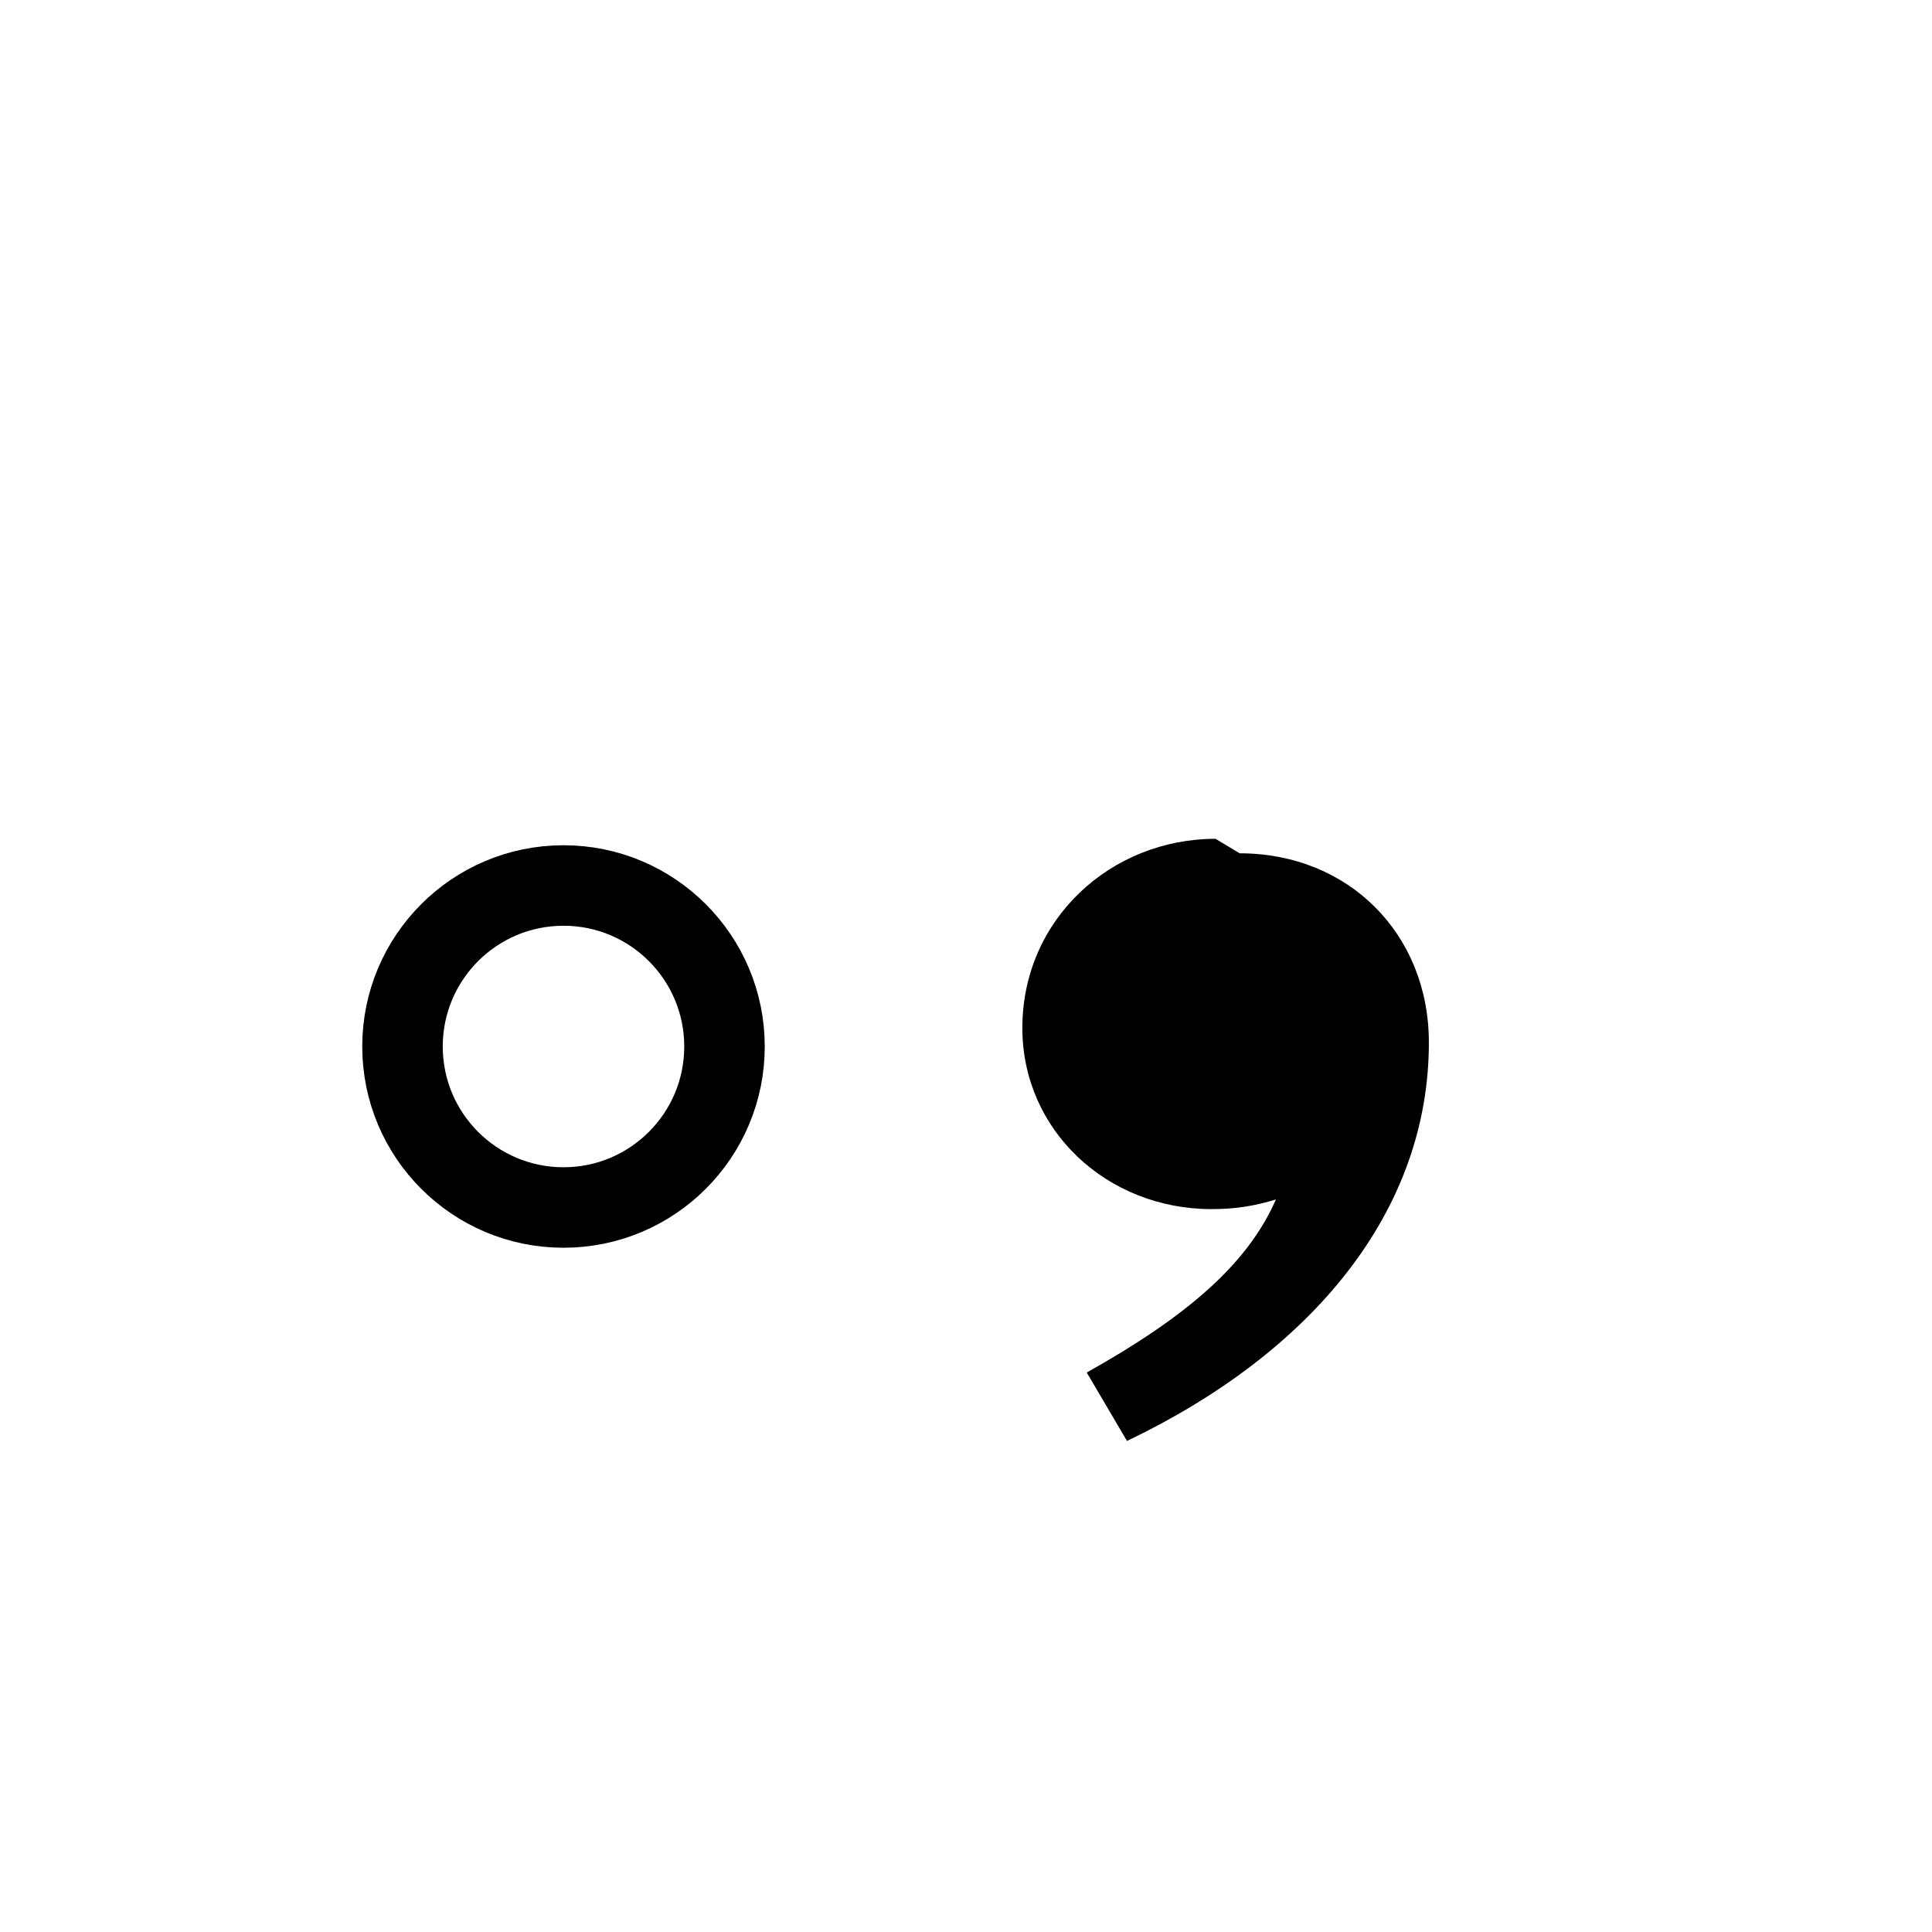
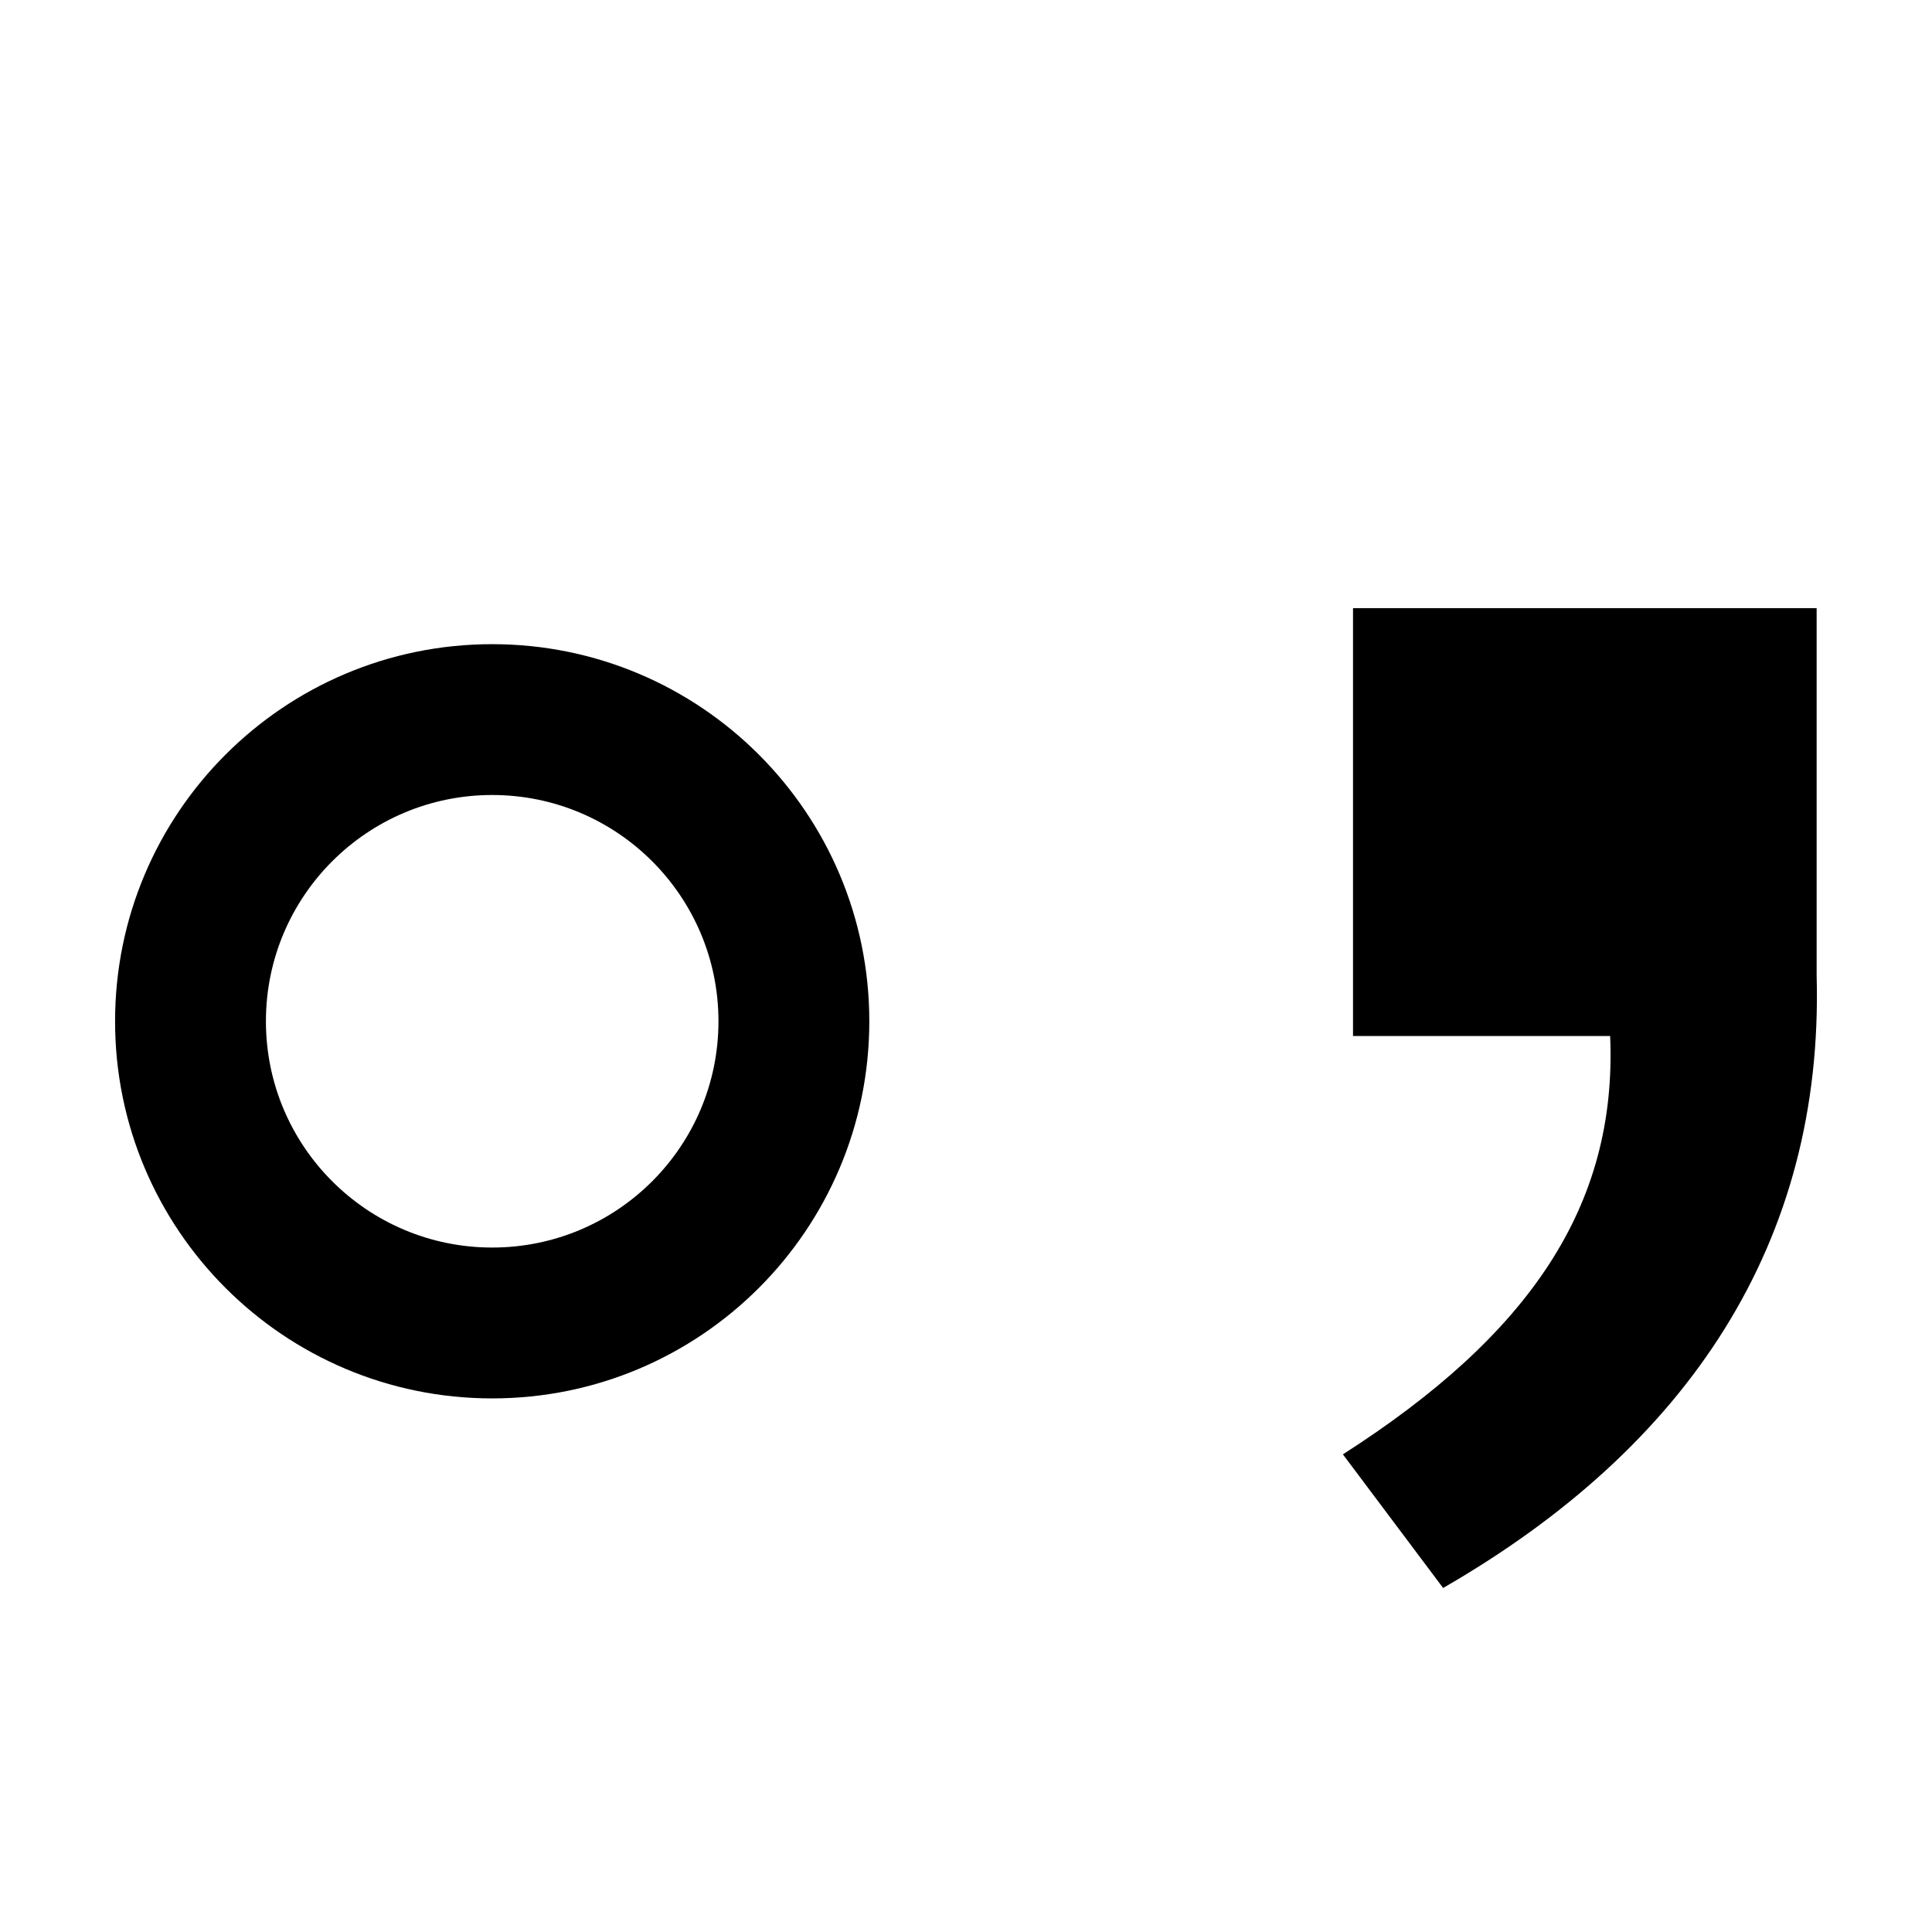
- <svg xmlns="http://www.w3.org/2000/svg" viewBox="0 0 24 24">
-   <circle cx="7" cy="13" r="2.0" fill="none" stroke="#000" stroke-width="1.0" />
-   <path fill="#000" d="M15.4 10.6c1.35 0 2.35 1.0 2.35 2.35 0 2.1-1.45 3.85-3.75 4.95l-0.5-0.85c1.25-0.7 2.0-1.35 2.35-2.15-0.26 0.08-0.5 0.12-0.8 0.12-1.3 0-2.35-0.98-2.35-2.25 0-1.35 1.1-2.35 2.4-2.35z" />
+ <svg xmlns="http://www.w3.org/2000/svg" viewBox="0 -70 1024 1024" version="1.1">
+   <path d="M962.856 447.088c0-94.424 0-159.344 0-194.752L717.128 252.336l0 226.776 136.28 0c3.872 90.552-43.344 158.752-141.64 221.728l53.112 70.816C894.712 696.888 966.728 588.72 962.856 447.088z" />
+   <path d="M260.872 271.424c-110.392 0-199.88 89.488-199.88 199.88s89.488 199.88 199.88 199.88 199.88-89.488 199.88-199.88S371.264 271.424 260.872 271.424zM260.872 591.224c-66.232 0-119.928-53.696-119.928-119.928s53.696-119.928 119.928-119.928S380.8 405.064 380.8 471.304 327.112 591.224 260.872 591.224z" />
</svg>
